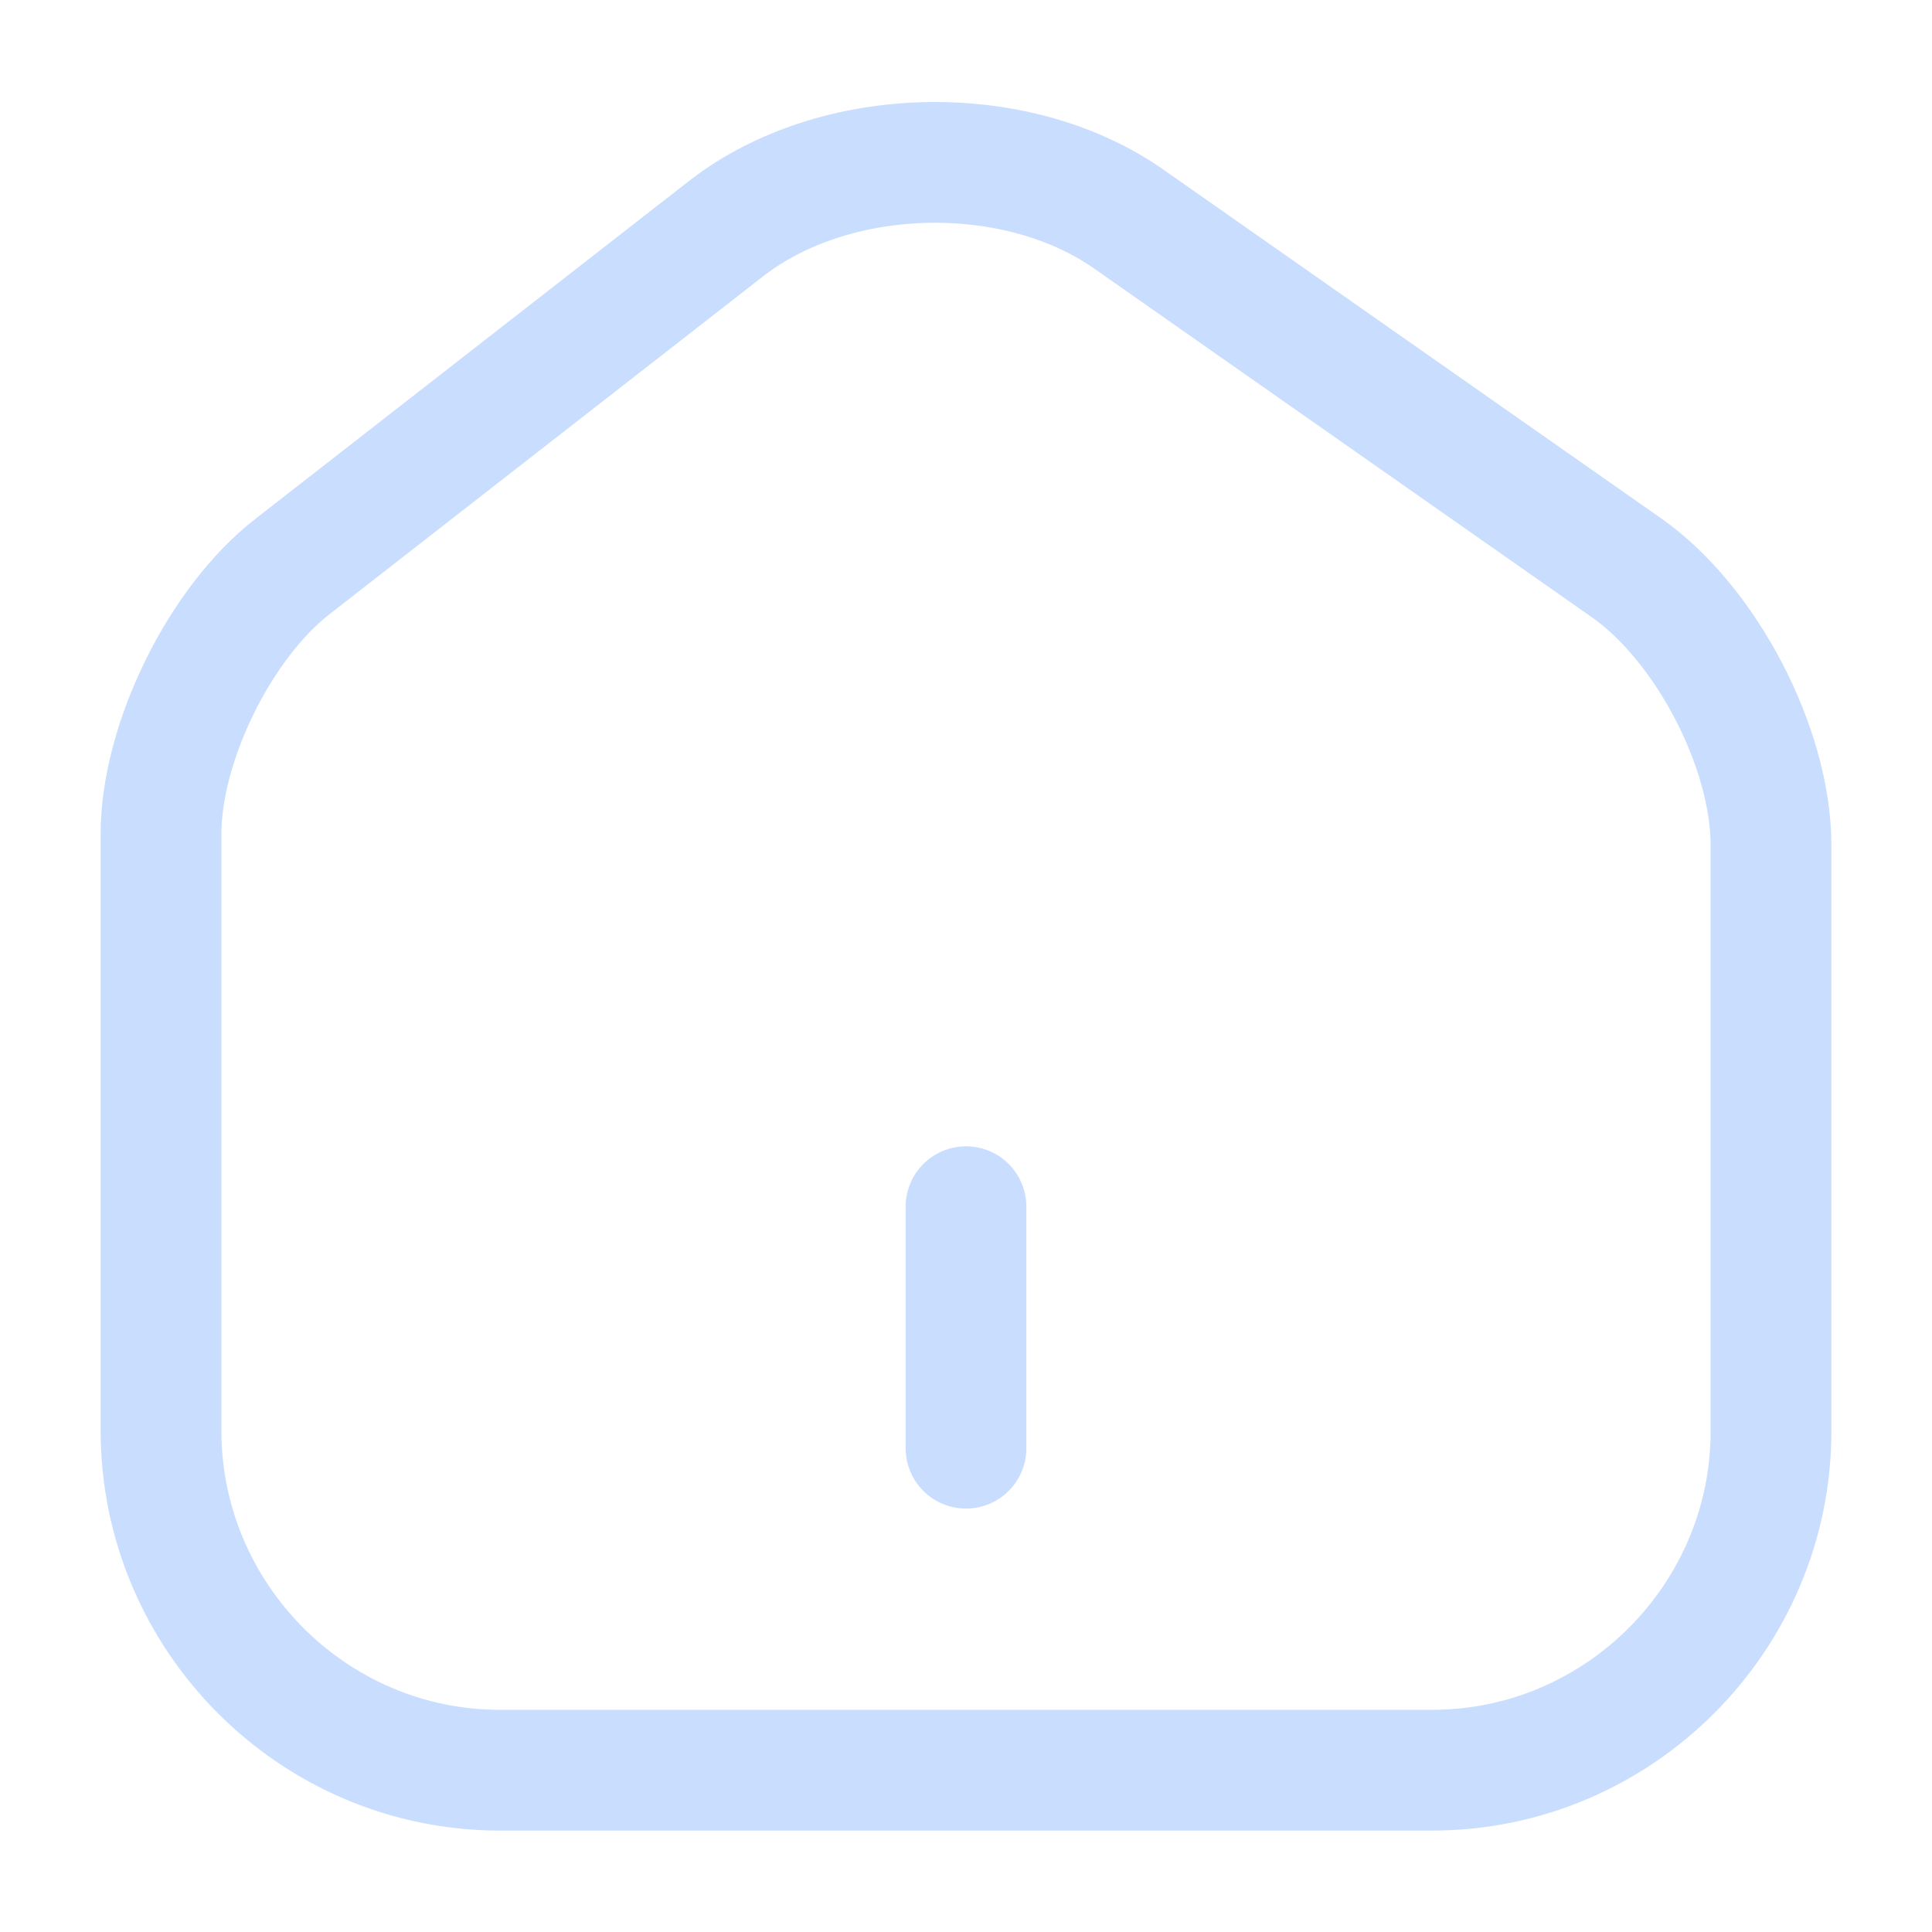
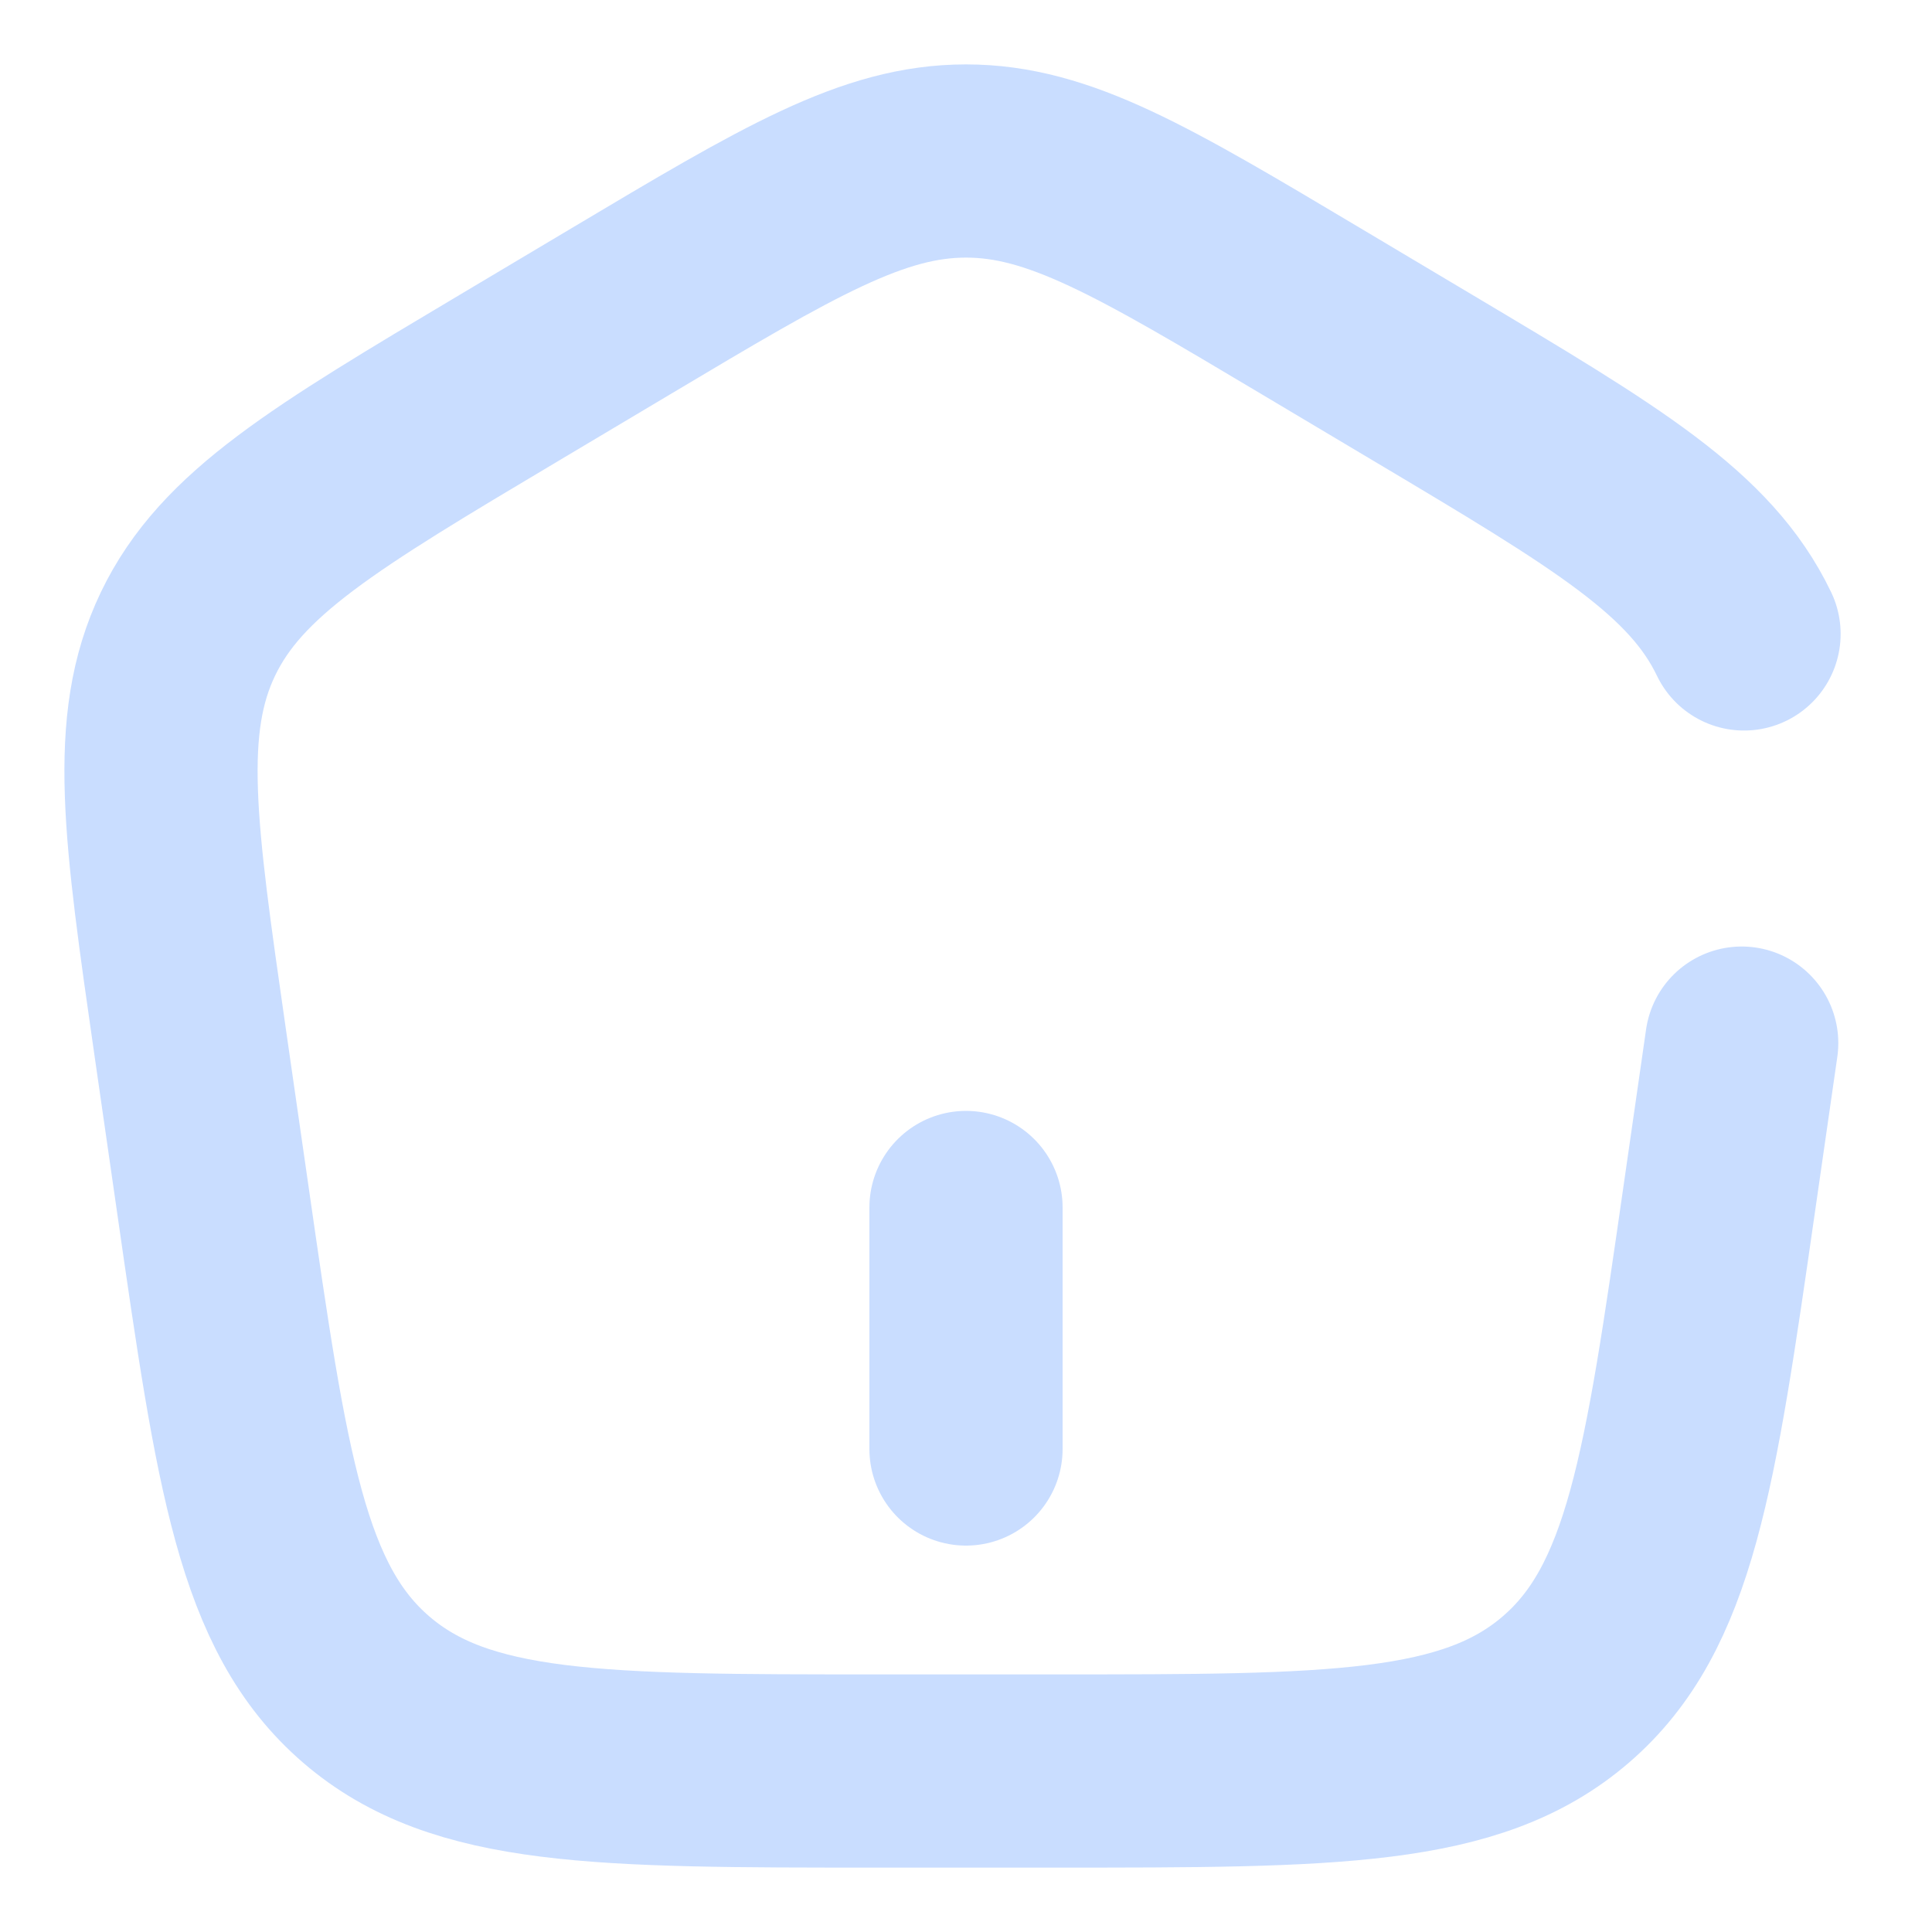
- <svg xmlns="http://www.w3.org/2000/svg" width="24" height="24" viewBox="0 0 24 24" fill="none">
-   <path d="M12 17.99V14.99M9.02 2.84L3.63 7.04C2.73 7.74 2 9.23 2 10.36V17.77C2 20.09 3.89 21.99 6.21 21.99H17.79C20.11 21.99 22 20.09 22 17.78V10.5C22 9.29 21.19 7.74 20.2 7.05L14.02 2.72C12.62 1.74 10.37 1.79 9.02 2.84Z" stroke="#C9DDFF" stroke-width="1.5" stroke-linecap="round" stroke-linejoin="round" />
+ <svg xmlns="http://www.w3.org/2000/svg" width="256px" height="256px" viewBox="0 0 24.00 24.00" fill="none">
+   <g id="SVGRepo_bgCarrier" stroke-width="0" />
+   <g id="SVGRepo_tracerCarrier" stroke-linecap="round" stroke-linejoin="round" />
+   <g id="SVGRepo_iconCarrier">
+     <path d="M12 15L12 18" stroke="#c9ddff" stroke-width="2.4" stroke-linecap="round" />
+     <path d="M21.636 12.958L21.357 14.895C20.87 18.283 20.626 19.976 19.451 20.988C18.276 22 16.553 22 13.106 22H10.894C7.447 22 5.724 22 4.549 20.988C3.374 19.976 3.13 18.283 2.643 14.895L2.364 12.958C1.985 10.321 1.795 9.002 2.335 7.875C2.876 6.748 4.026 6.062 6.327 4.692L7.712 3.867C9.801 2.622 10.846 2 12 2C13.154 2 14.199 2.622 16.288 3.867L17.673 4.692C19.974 6.062 21.124 6.748 21.665 7.875" stroke="#c9ddff" stroke-width="2.4" stroke-linecap="round" />
+   </g>
</svg>
